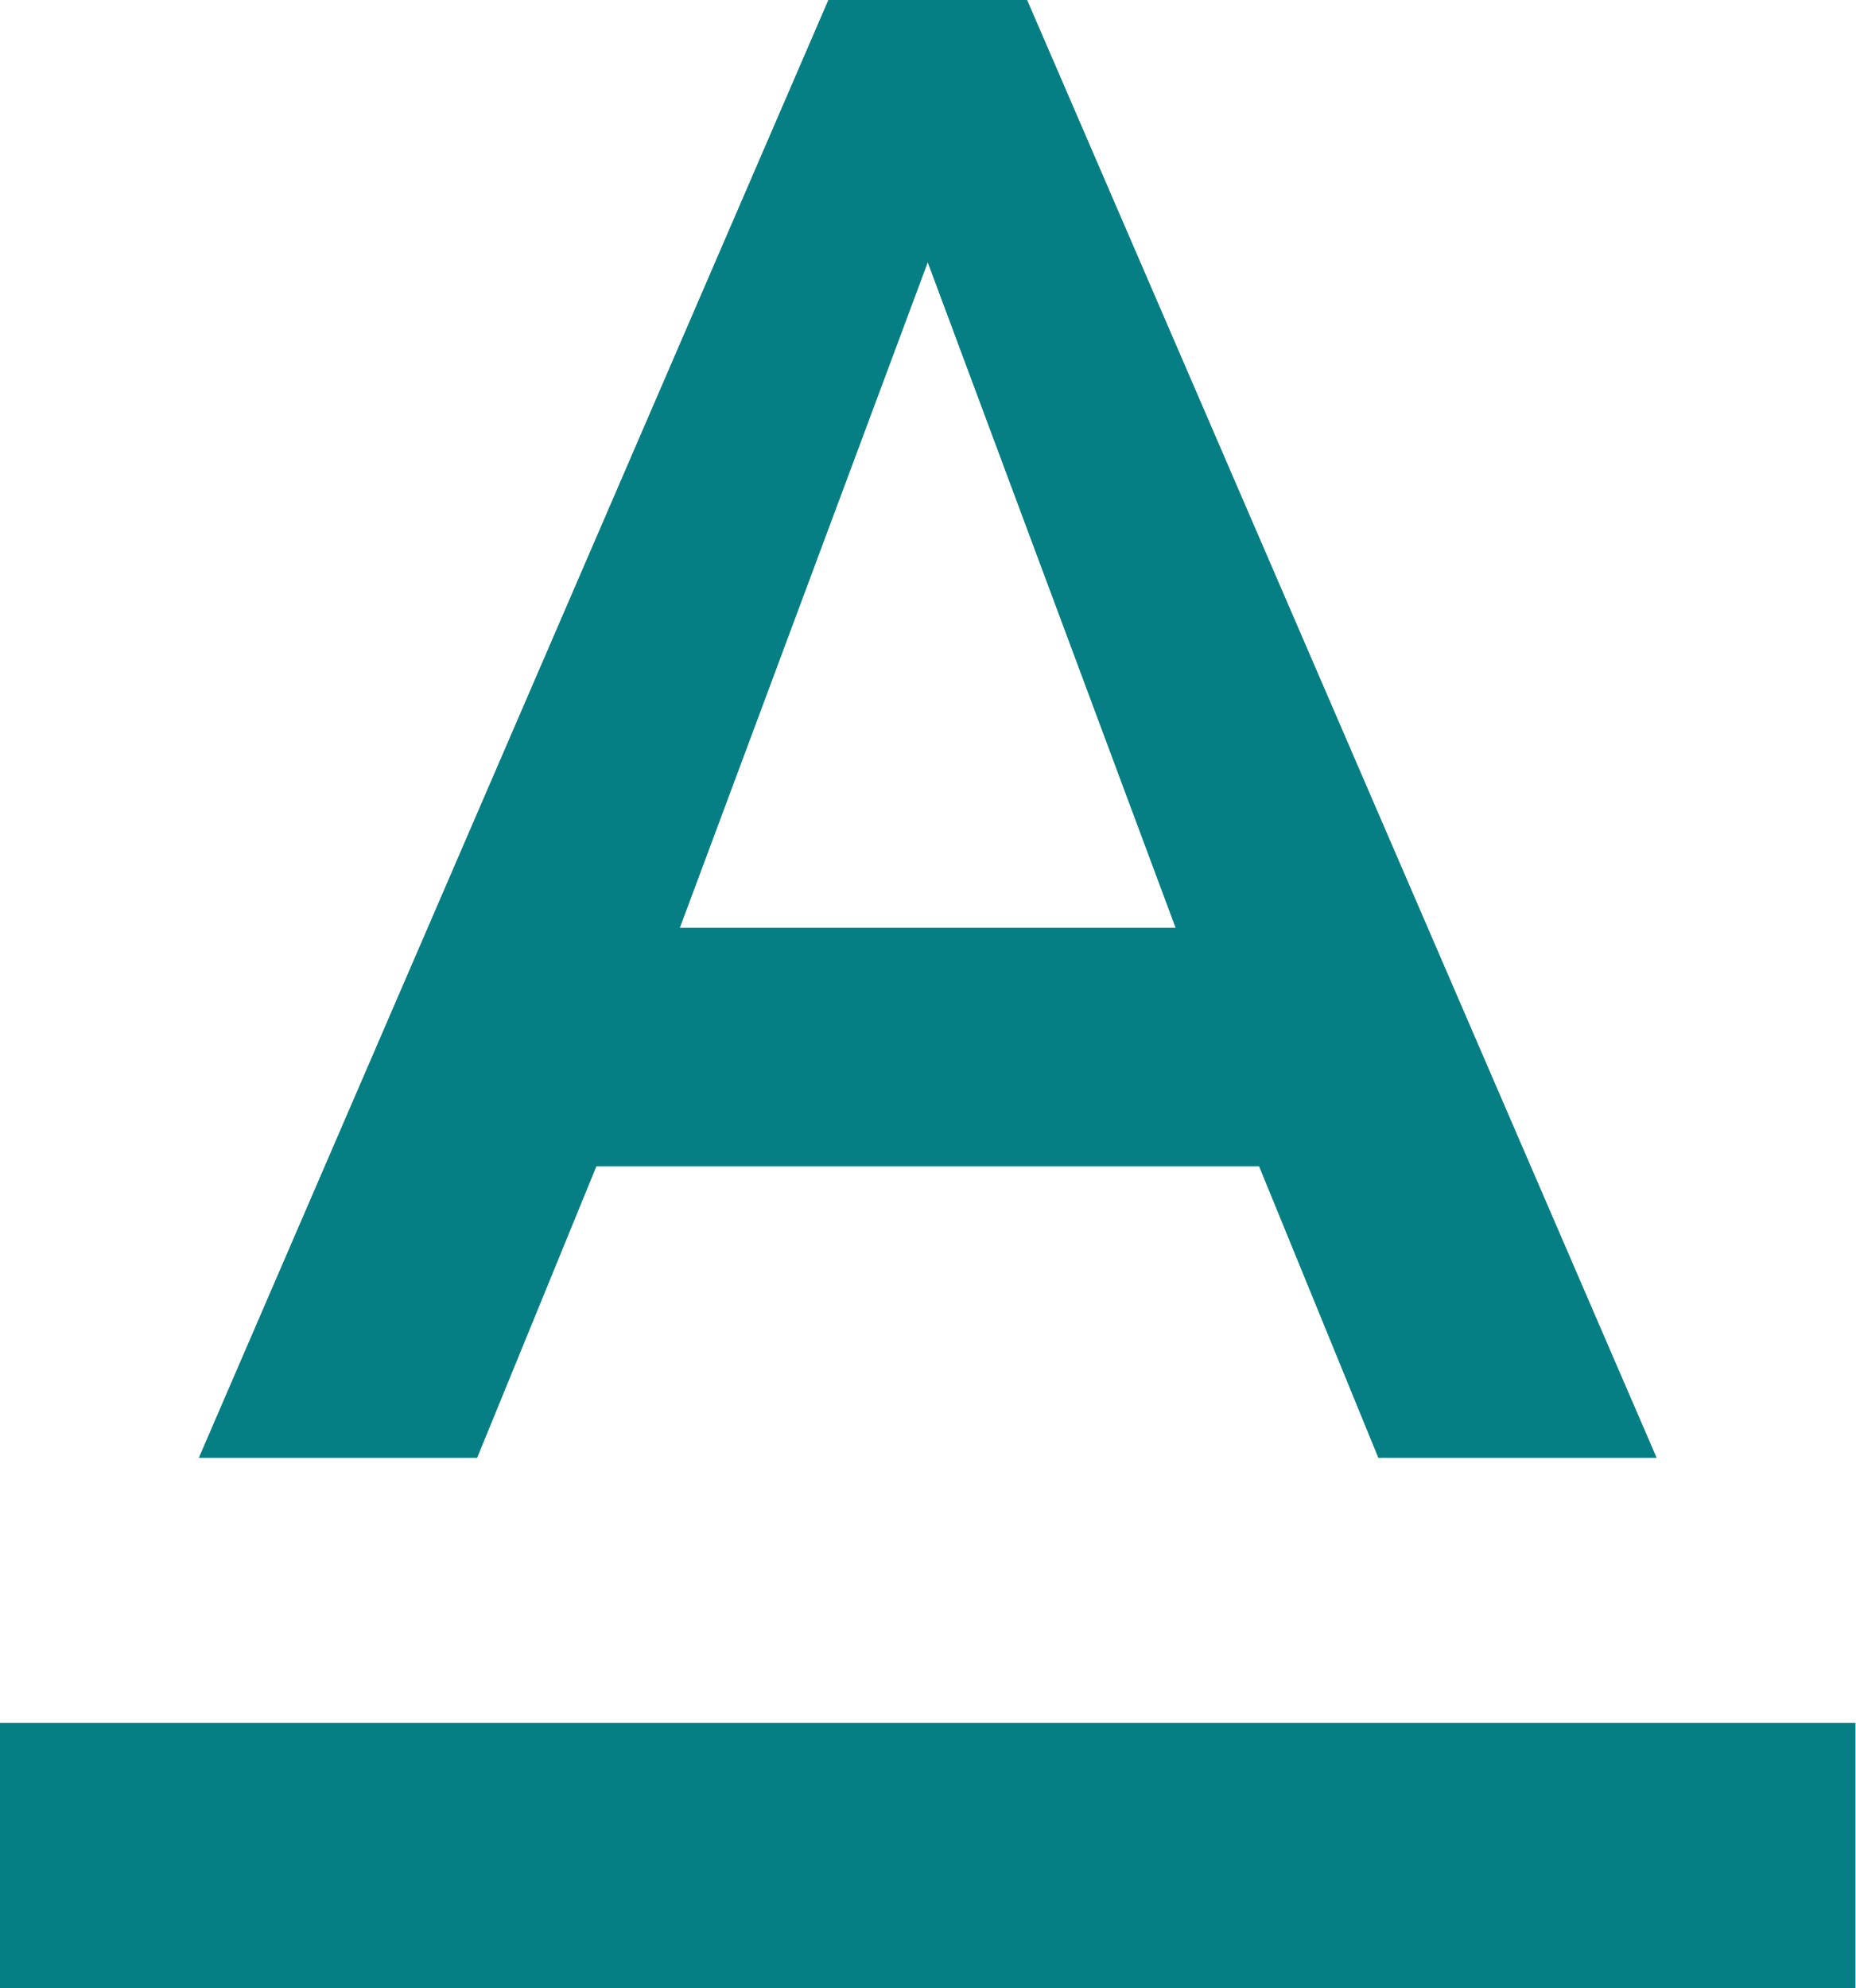
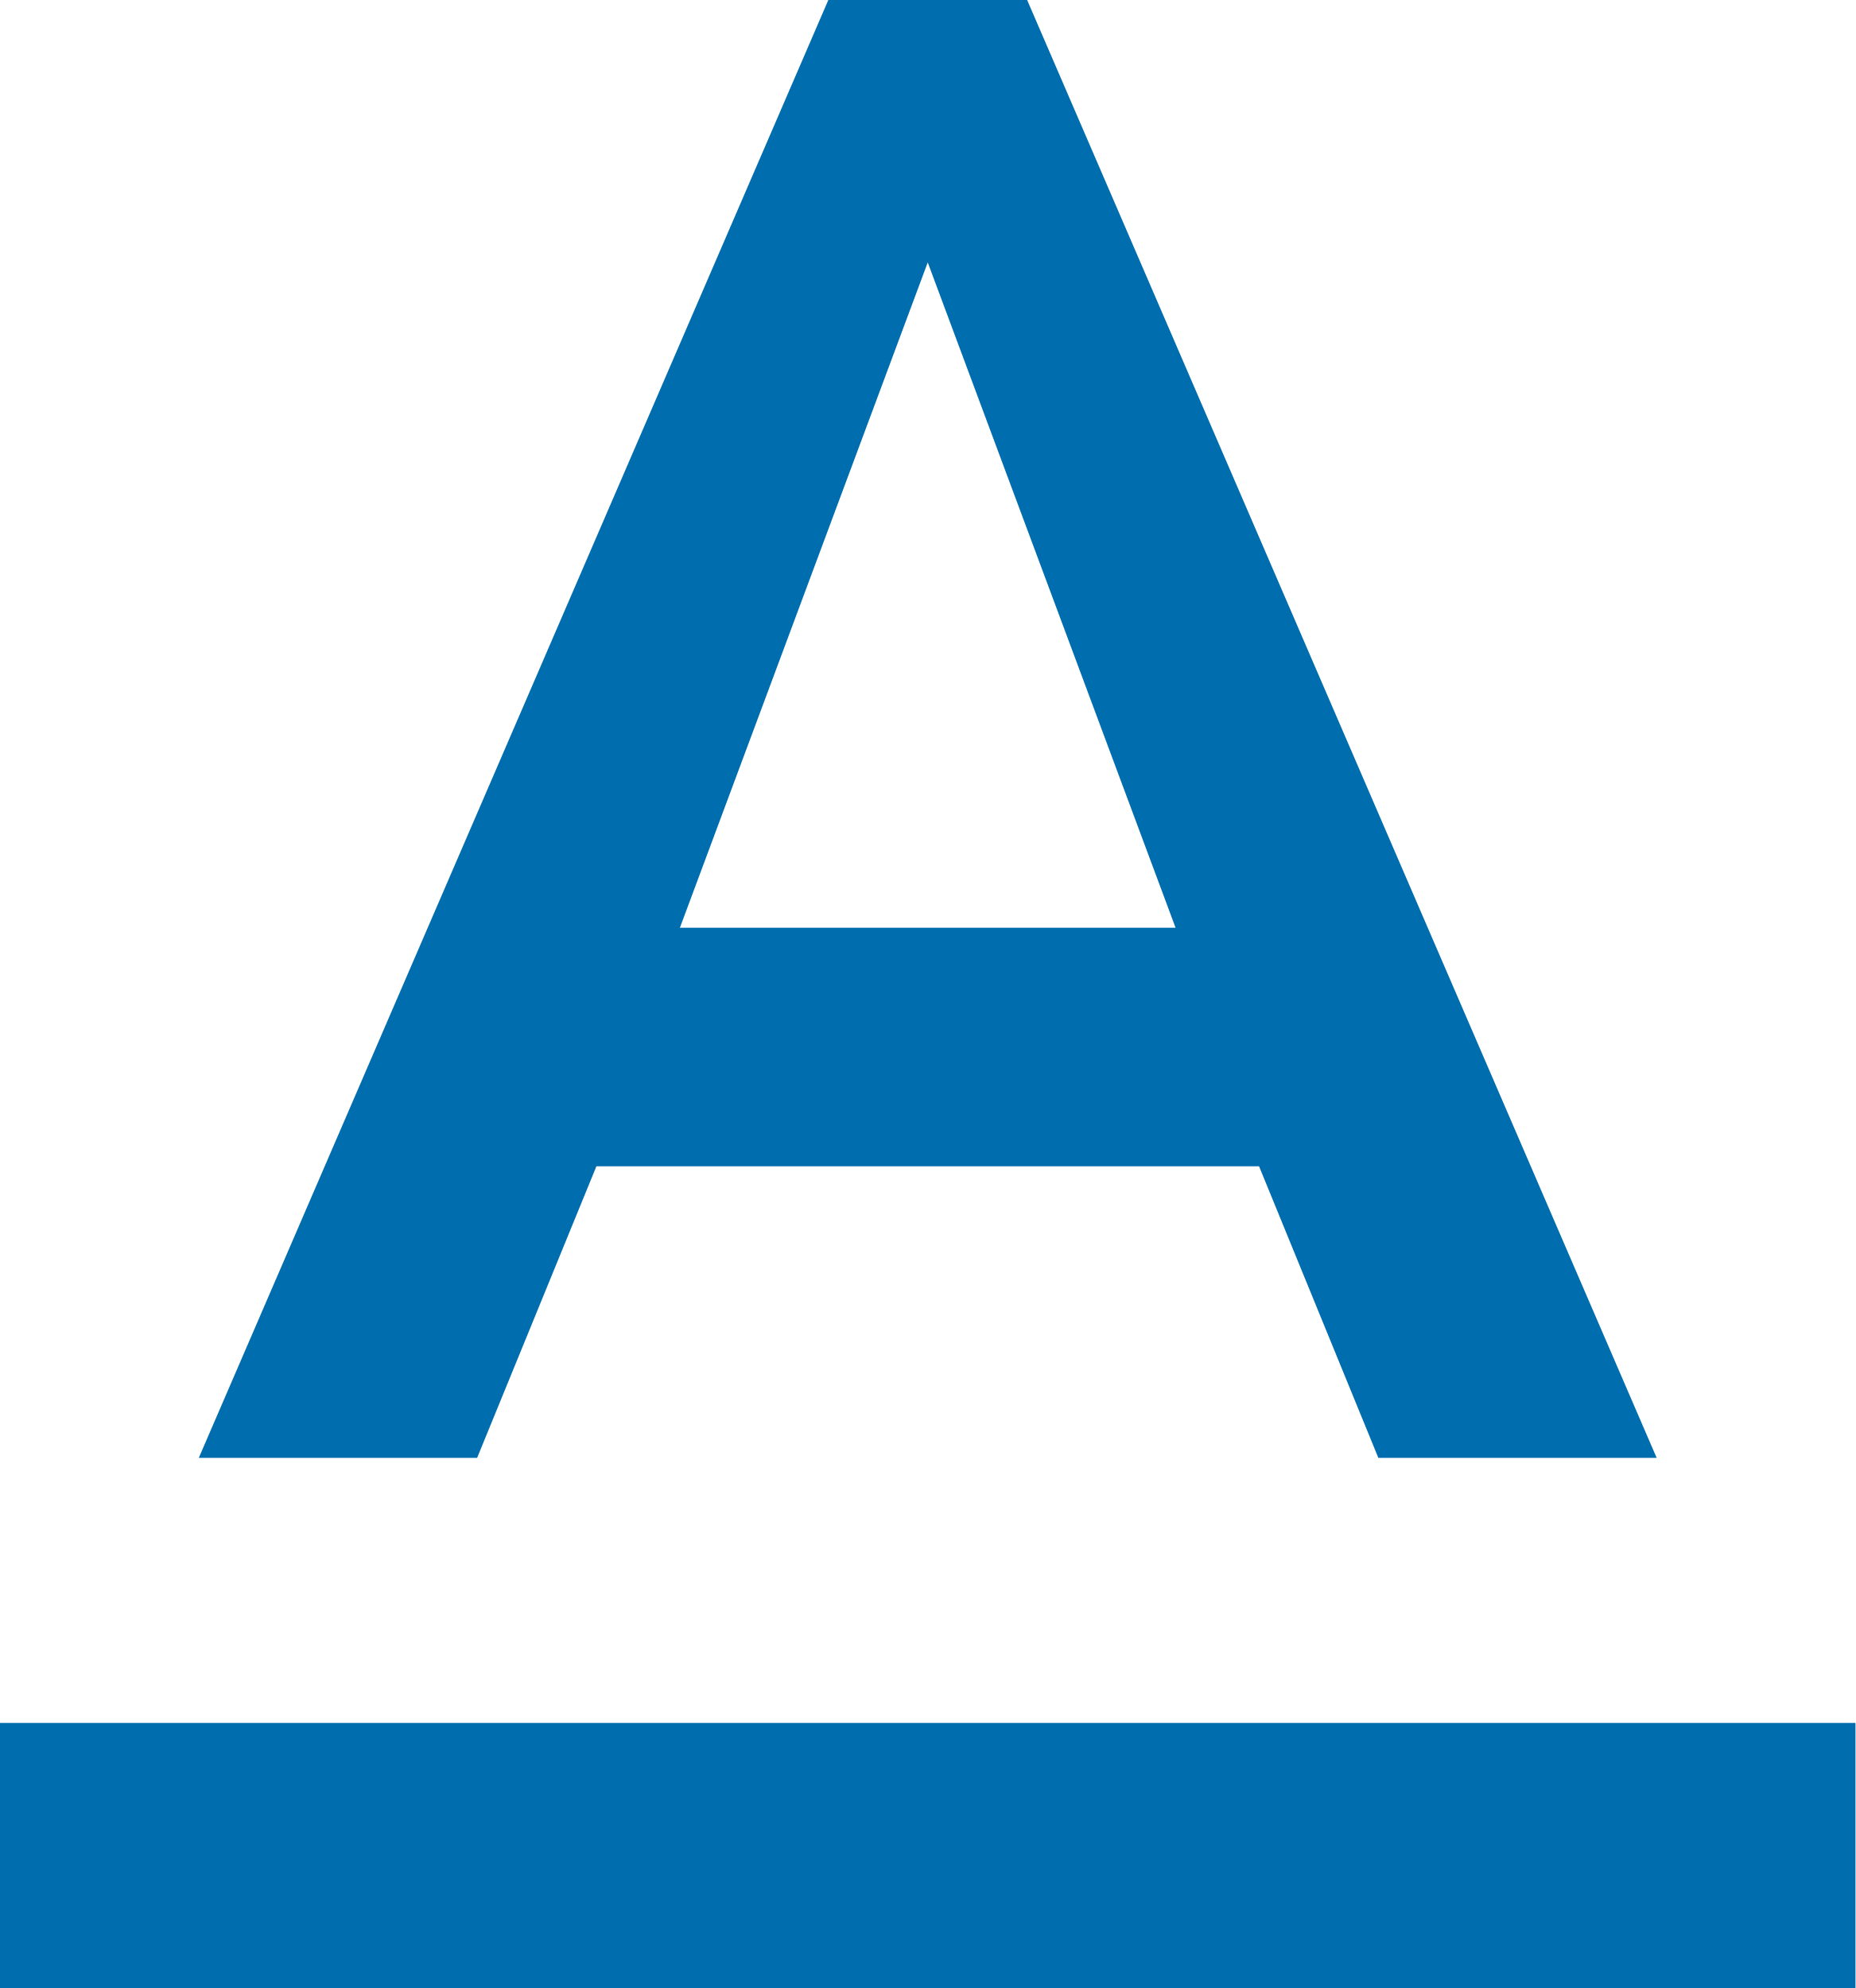
<svg xmlns="http://www.w3.org/2000/svg" width="14" height="15" viewBox="0 0 14 15">
-   <path d="M0 13v2h14v-2H0zm4.5-4.2h5l.9 2.2h2.1L7.75 0h-1.5L1.5 11h2.1l.9-2.2zM7 1.98L8.87 7H5.13L7 1.98z" fill="#057F83" fill-rule="evenodd" />
+   <path d="M0 13v2h14v-2H0zm4.5-4.2h5l.9 2.2h2.1L7.75 0h-1.5L1.5 11h2.1l.9-2.2zM7 1.98L8.87 7H5.13L7 1.98z" fill="#006DAE" fill-rule="evenodd" />
</svg>
